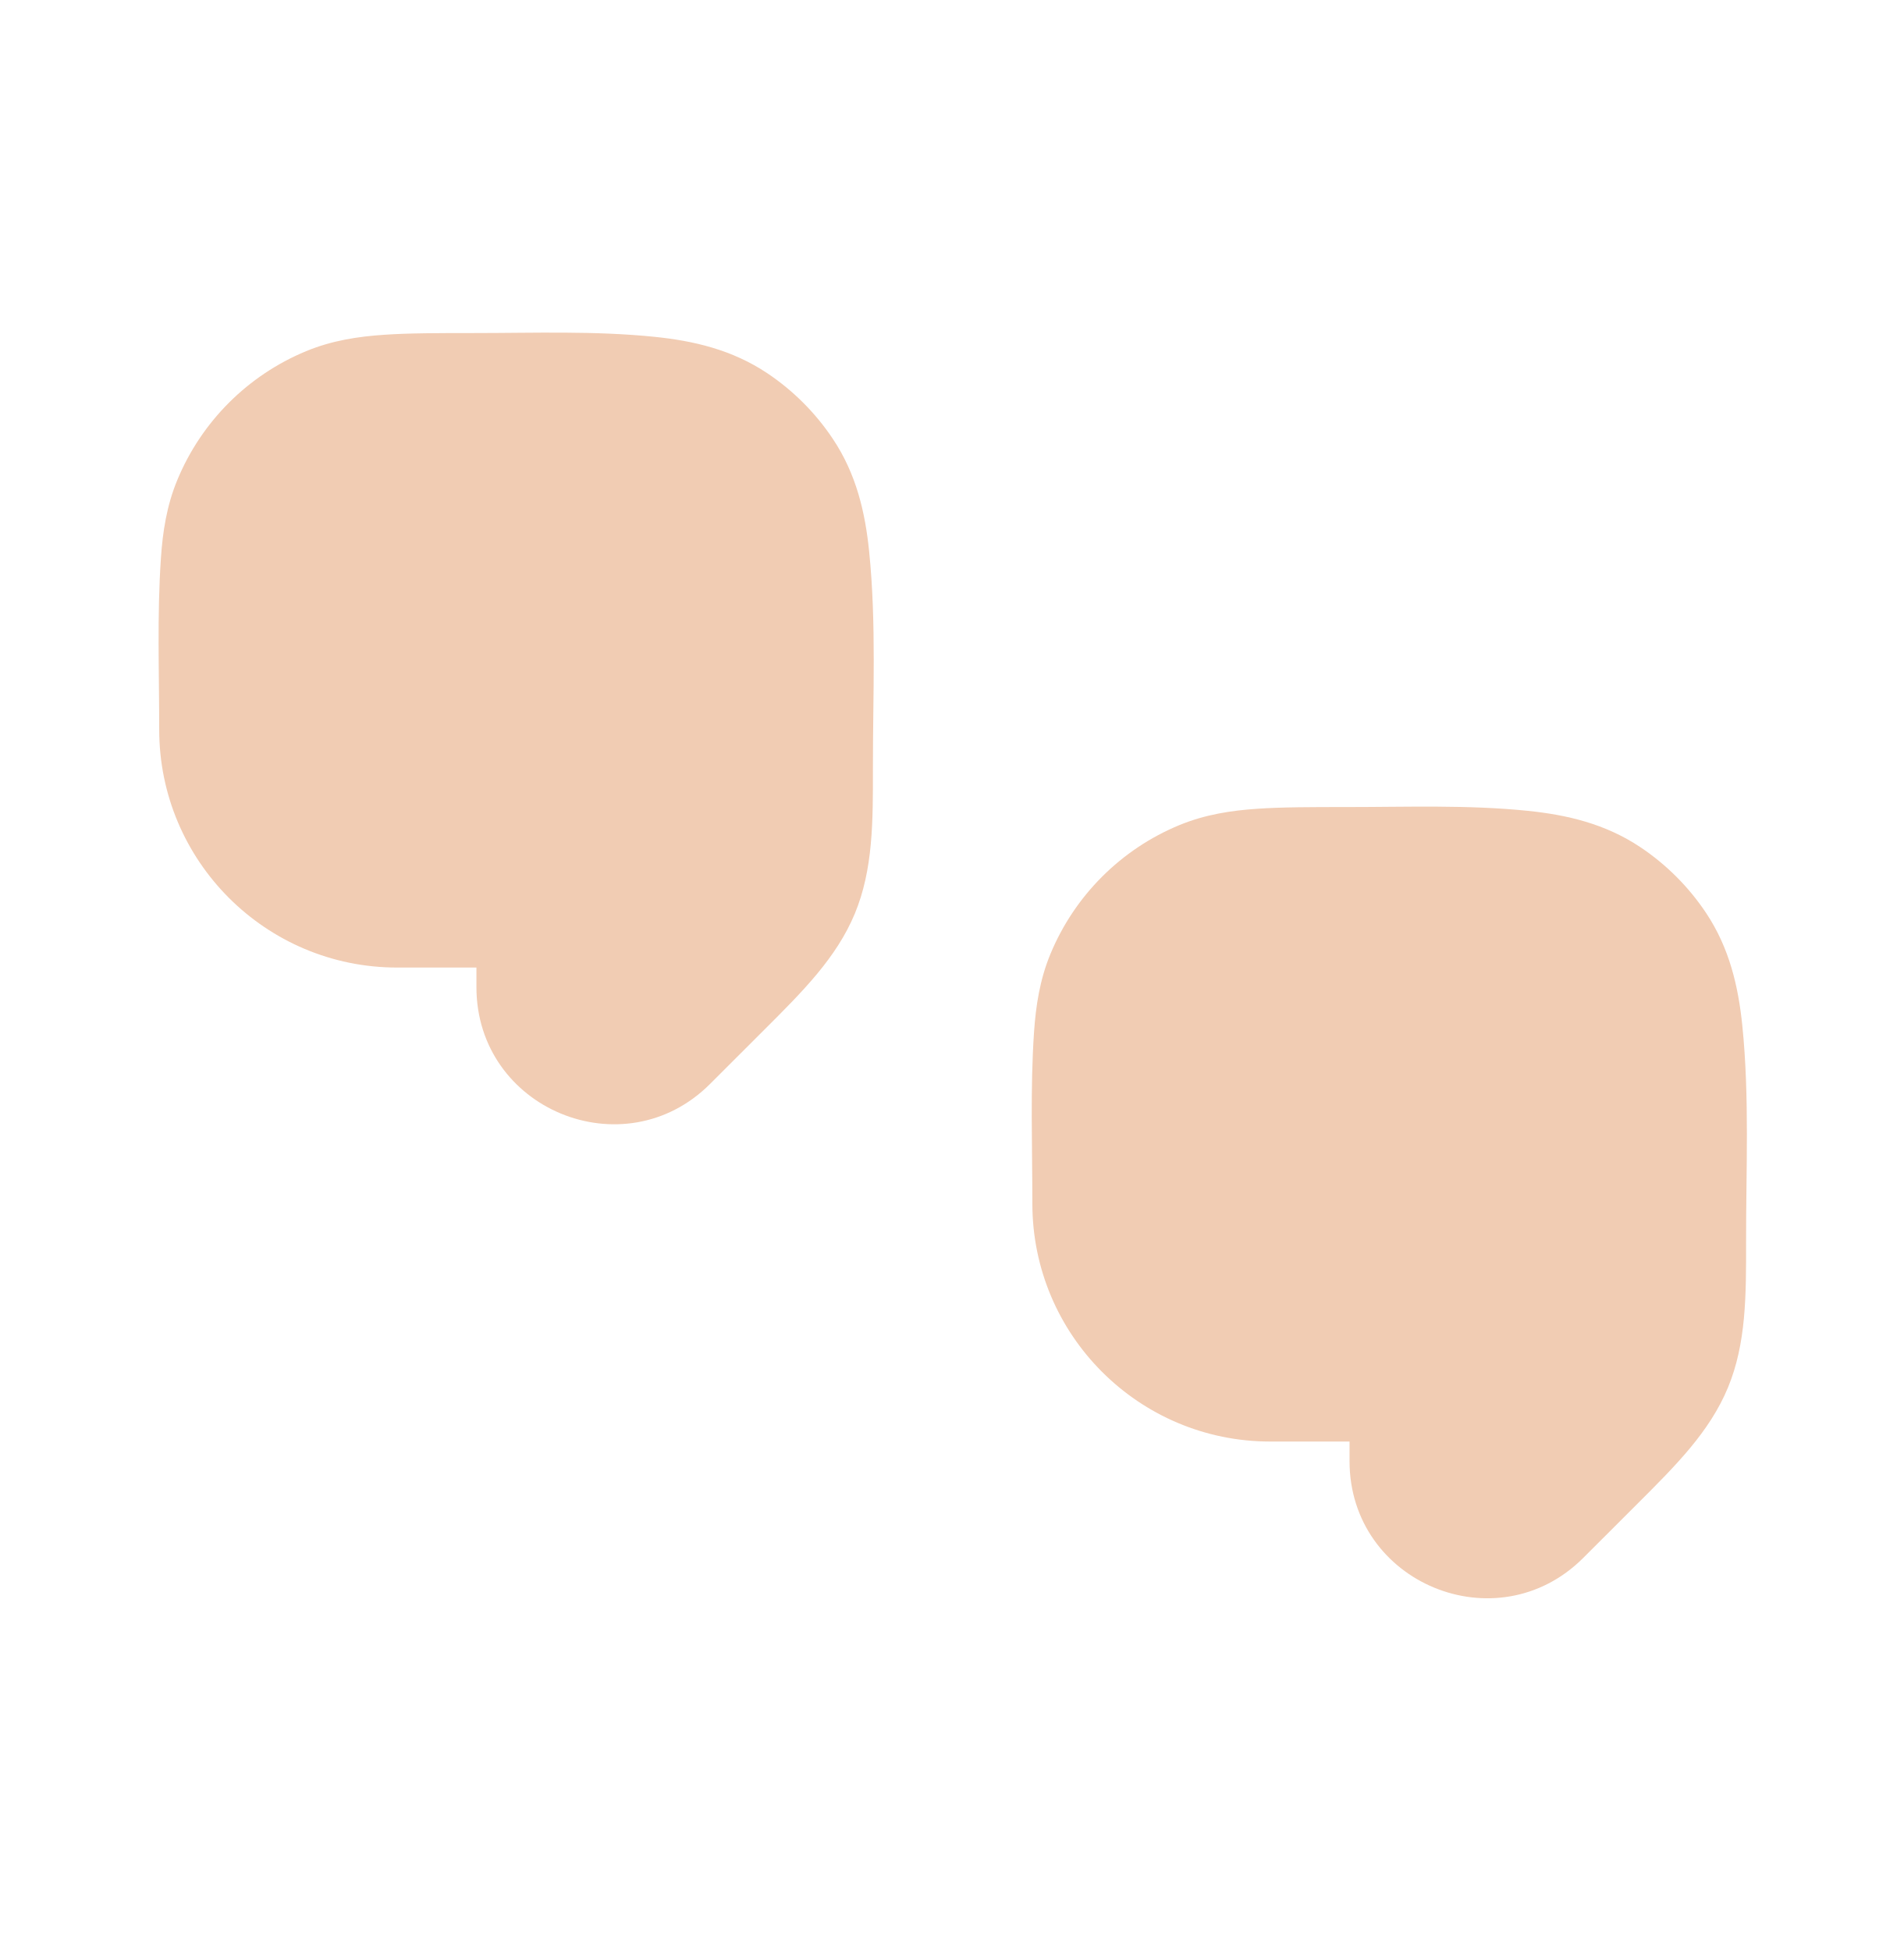
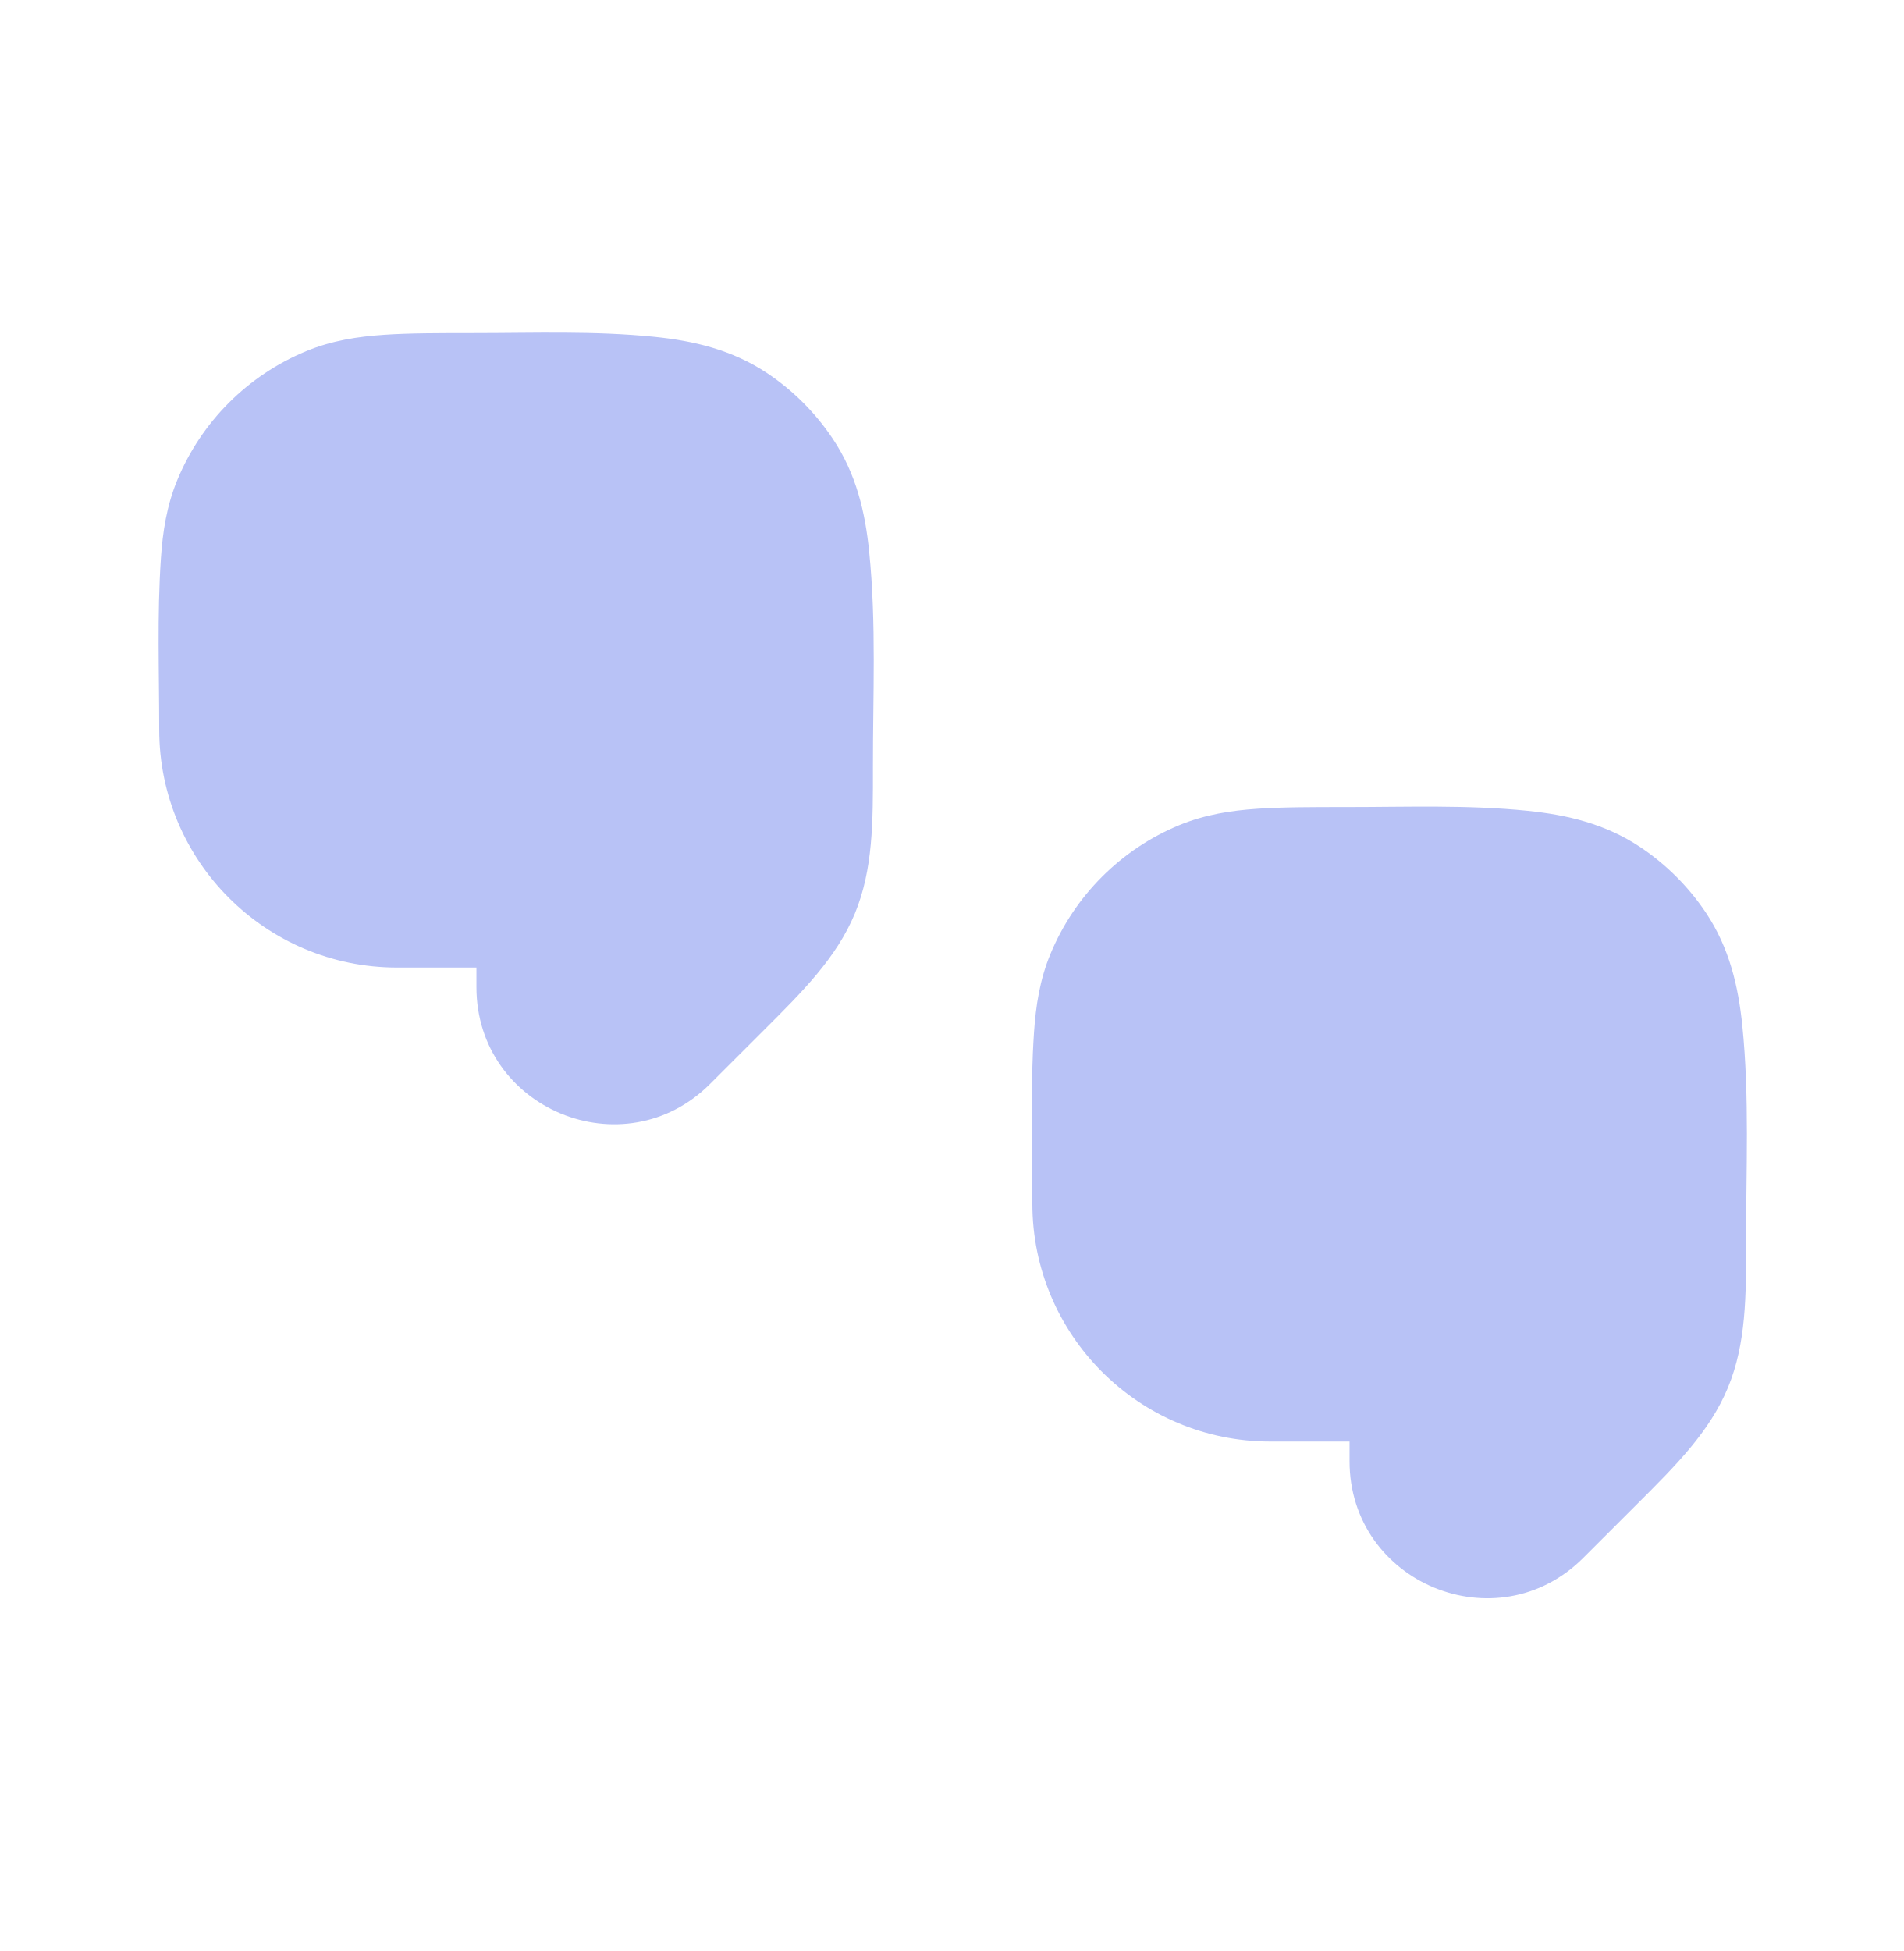
<svg xmlns="http://www.w3.org/2000/svg" width="40" height="41" viewBox="0 0 40 41" fill="none">
-   <path fill-rule="evenodd" clip-rule="evenodd" d="M28.31 16.96C27.579 16.96 26.948 16.96 26.426 16.996C25.876 17.033 25.327 17.116 24.783 17.341C23.558 17.848 22.585 18.822 22.077 20.047C21.852 20.59 21.77 21.14 21.732 21.69C21.651 22.886 21.697 24.095 21.697 25.294C21.697 28.055 23.935 30.294 26.697 30.294H28.363V30.705C28.363 33.268 31.462 34.552 33.275 32.739C33.656 32.358 34.038 31.976 34.42 31.595C35.221 30.796 35.932 30.087 36.316 29.16C36.7 28.232 36.699 27.228 36.697 26.097C36.695 24.587 36.771 23.057 36.618 21.553C36.534 20.731 36.348 19.922 35.854 19.182C35.489 18.636 35.021 18.168 34.475 17.803C33.735 17.309 32.926 17.123 32.104 17.039C30.847 16.911 29.572 16.96 28.31 16.96Z" fill="#F1CCB3" />
-   <path fill-rule="evenodd" clip-rule="evenodd" d="M9.96 6.999C9.228 6.999 8.598 6.999 8.076 7.035C7.526 7.072 6.976 7.155 6.433 7.38C5.208 7.887 4.234 8.861 3.727 10.086C3.502 10.629 3.419 11.179 3.382 11.729C3.3 12.925 3.346 14.134 3.346 15.333C3.346 18.094 5.585 20.333 8.346 20.333H10.013V20.744C10.013 23.307 13.112 24.591 14.924 22.778C15.306 22.397 15.687 22.015 16.069 21.634C16.87 20.835 17.581 20.126 17.966 19.199C18.35 18.271 18.348 17.267 18.346 16.136C18.344 14.626 18.42 13.096 18.267 11.592C18.184 10.77 17.998 9.961 17.503 9.222C17.139 8.676 16.67 8.207 16.124 7.842C15.384 7.348 14.575 7.162 13.753 7.078C12.496 6.95 11.222 6.999 9.96 6.999Z" fill="#F1CCB3" />
+   <path fill-rule="evenodd" clip-rule="evenodd" d="M28.31 16.96C27.579 16.96 26.948 16.96 26.426 16.996C25.876 17.033 25.327 17.116 24.783 17.341C23.558 17.848 22.585 18.822 22.077 20.047C21.852 20.59 21.77 21.14 21.732 21.69C21.651 22.886 21.697 24.095 21.697 25.294C21.697 28.055 23.935 30.294 26.697 30.294H28.363V30.705C28.363 33.268 31.462 34.552 33.275 32.739C33.656 32.358 34.038 31.976 34.42 31.595C35.221 30.796 35.932 30.087 36.316 29.16C36.7 28.232 36.699 27.228 36.697 26.097C36.695 24.587 36.771 23.057 36.618 21.553C36.534 20.731 36.348 19.922 35.854 19.182C35.489 18.636 35.021 18.168 34.475 17.803C33.735 17.309 32.926 17.123 32.104 17.039C30.847 16.911 29.572 16.96 28.31 16.96Z" fill="#b8c2f6" />
+   <path fill-rule="evenodd" clip-rule="evenodd" d="M9.96 6.999C9.228 6.999 8.598 6.999 8.076 7.035C7.526 7.072 6.976 7.155 6.433 7.38C5.208 7.887 4.234 8.861 3.727 10.086C3.502 10.629 3.419 11.179 3.382 11.729C3.3 12.925 3.346 14.134 3.346 15.333C3.346 18.094 5.585 20.333 8.346 20.333H10.013V20.744C10.013 23.307 13.112 24.591 14.924 22.778C15.306 22.397 15.687 22.015 16.069 21.634C16.87 20.835 17.581 20.126 17.966 19.199C18.35 18.271 18.348 17.267 18.346 16.136C18.344 14.626 18.42 13.096 18.267 11.592C18.184 10.77 17.998 9.961 17.503 9.222C17.139 8.676 16.67 8.207 16.124 7.842C15.384 7.348 14.575 7.162 13.753 7.078C12.496 6.95 11.222 6.999 9.96 6.999Z" fill="#b8c2f6" />
</svg>
